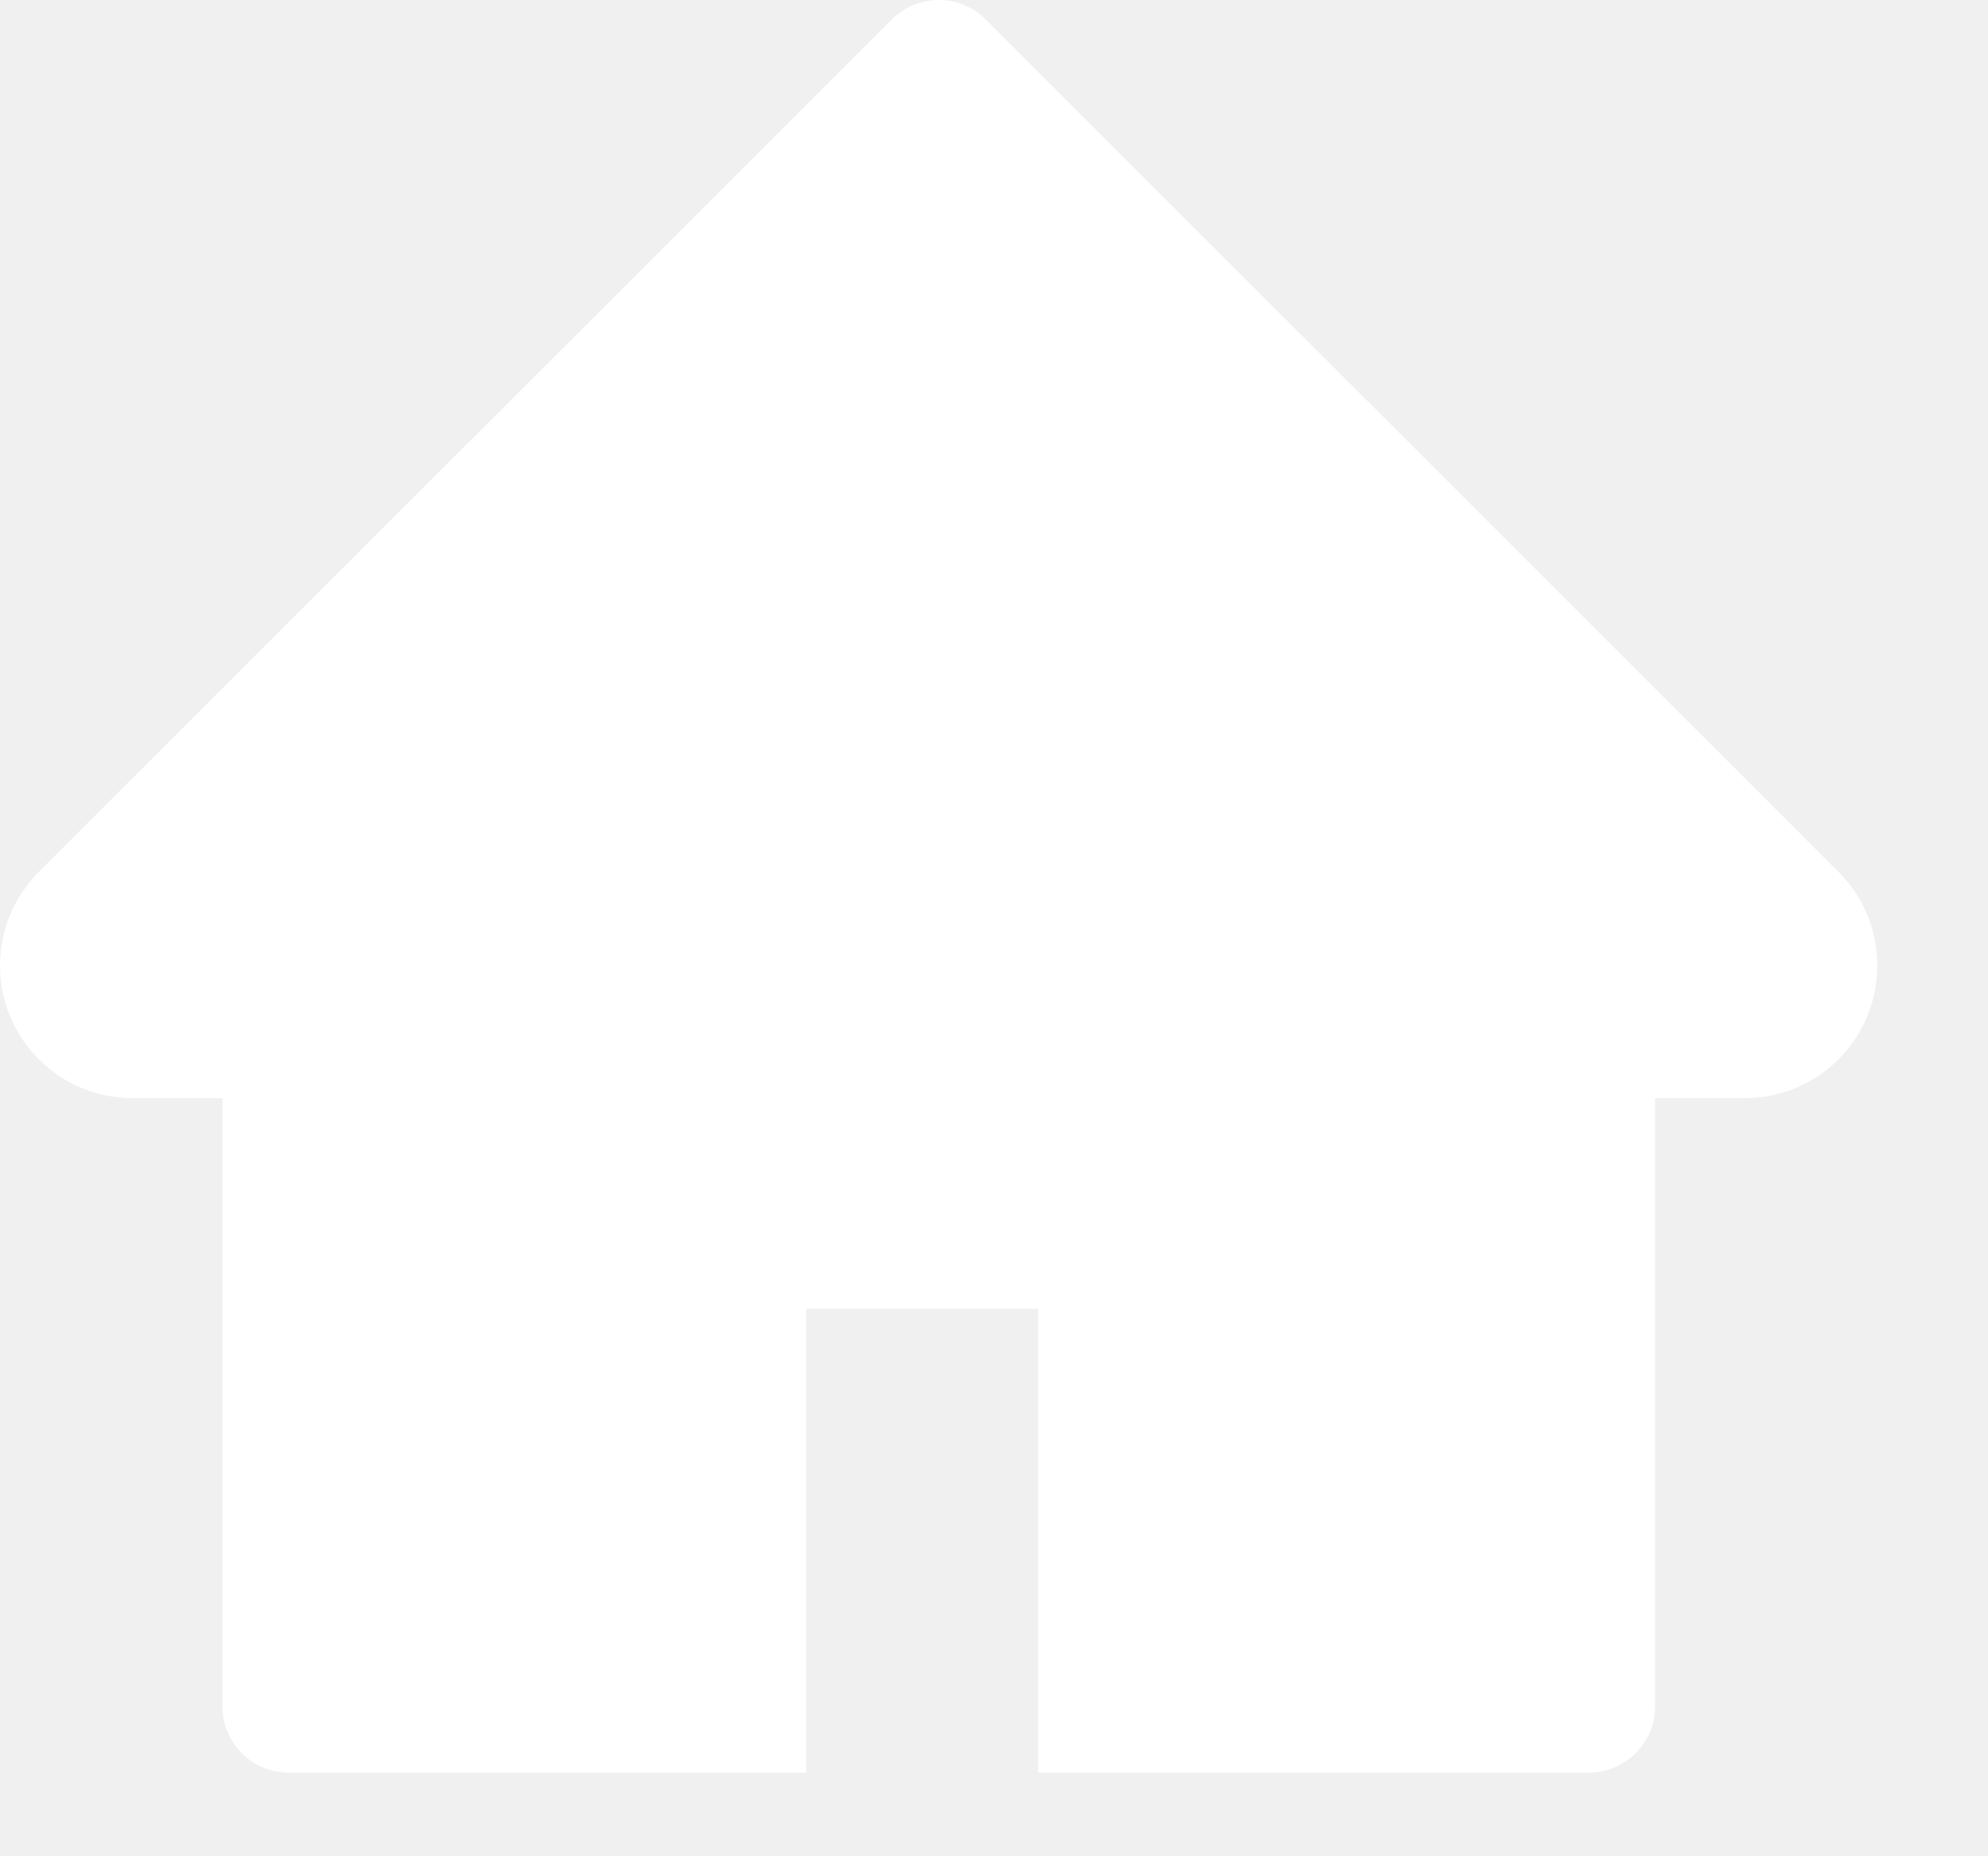
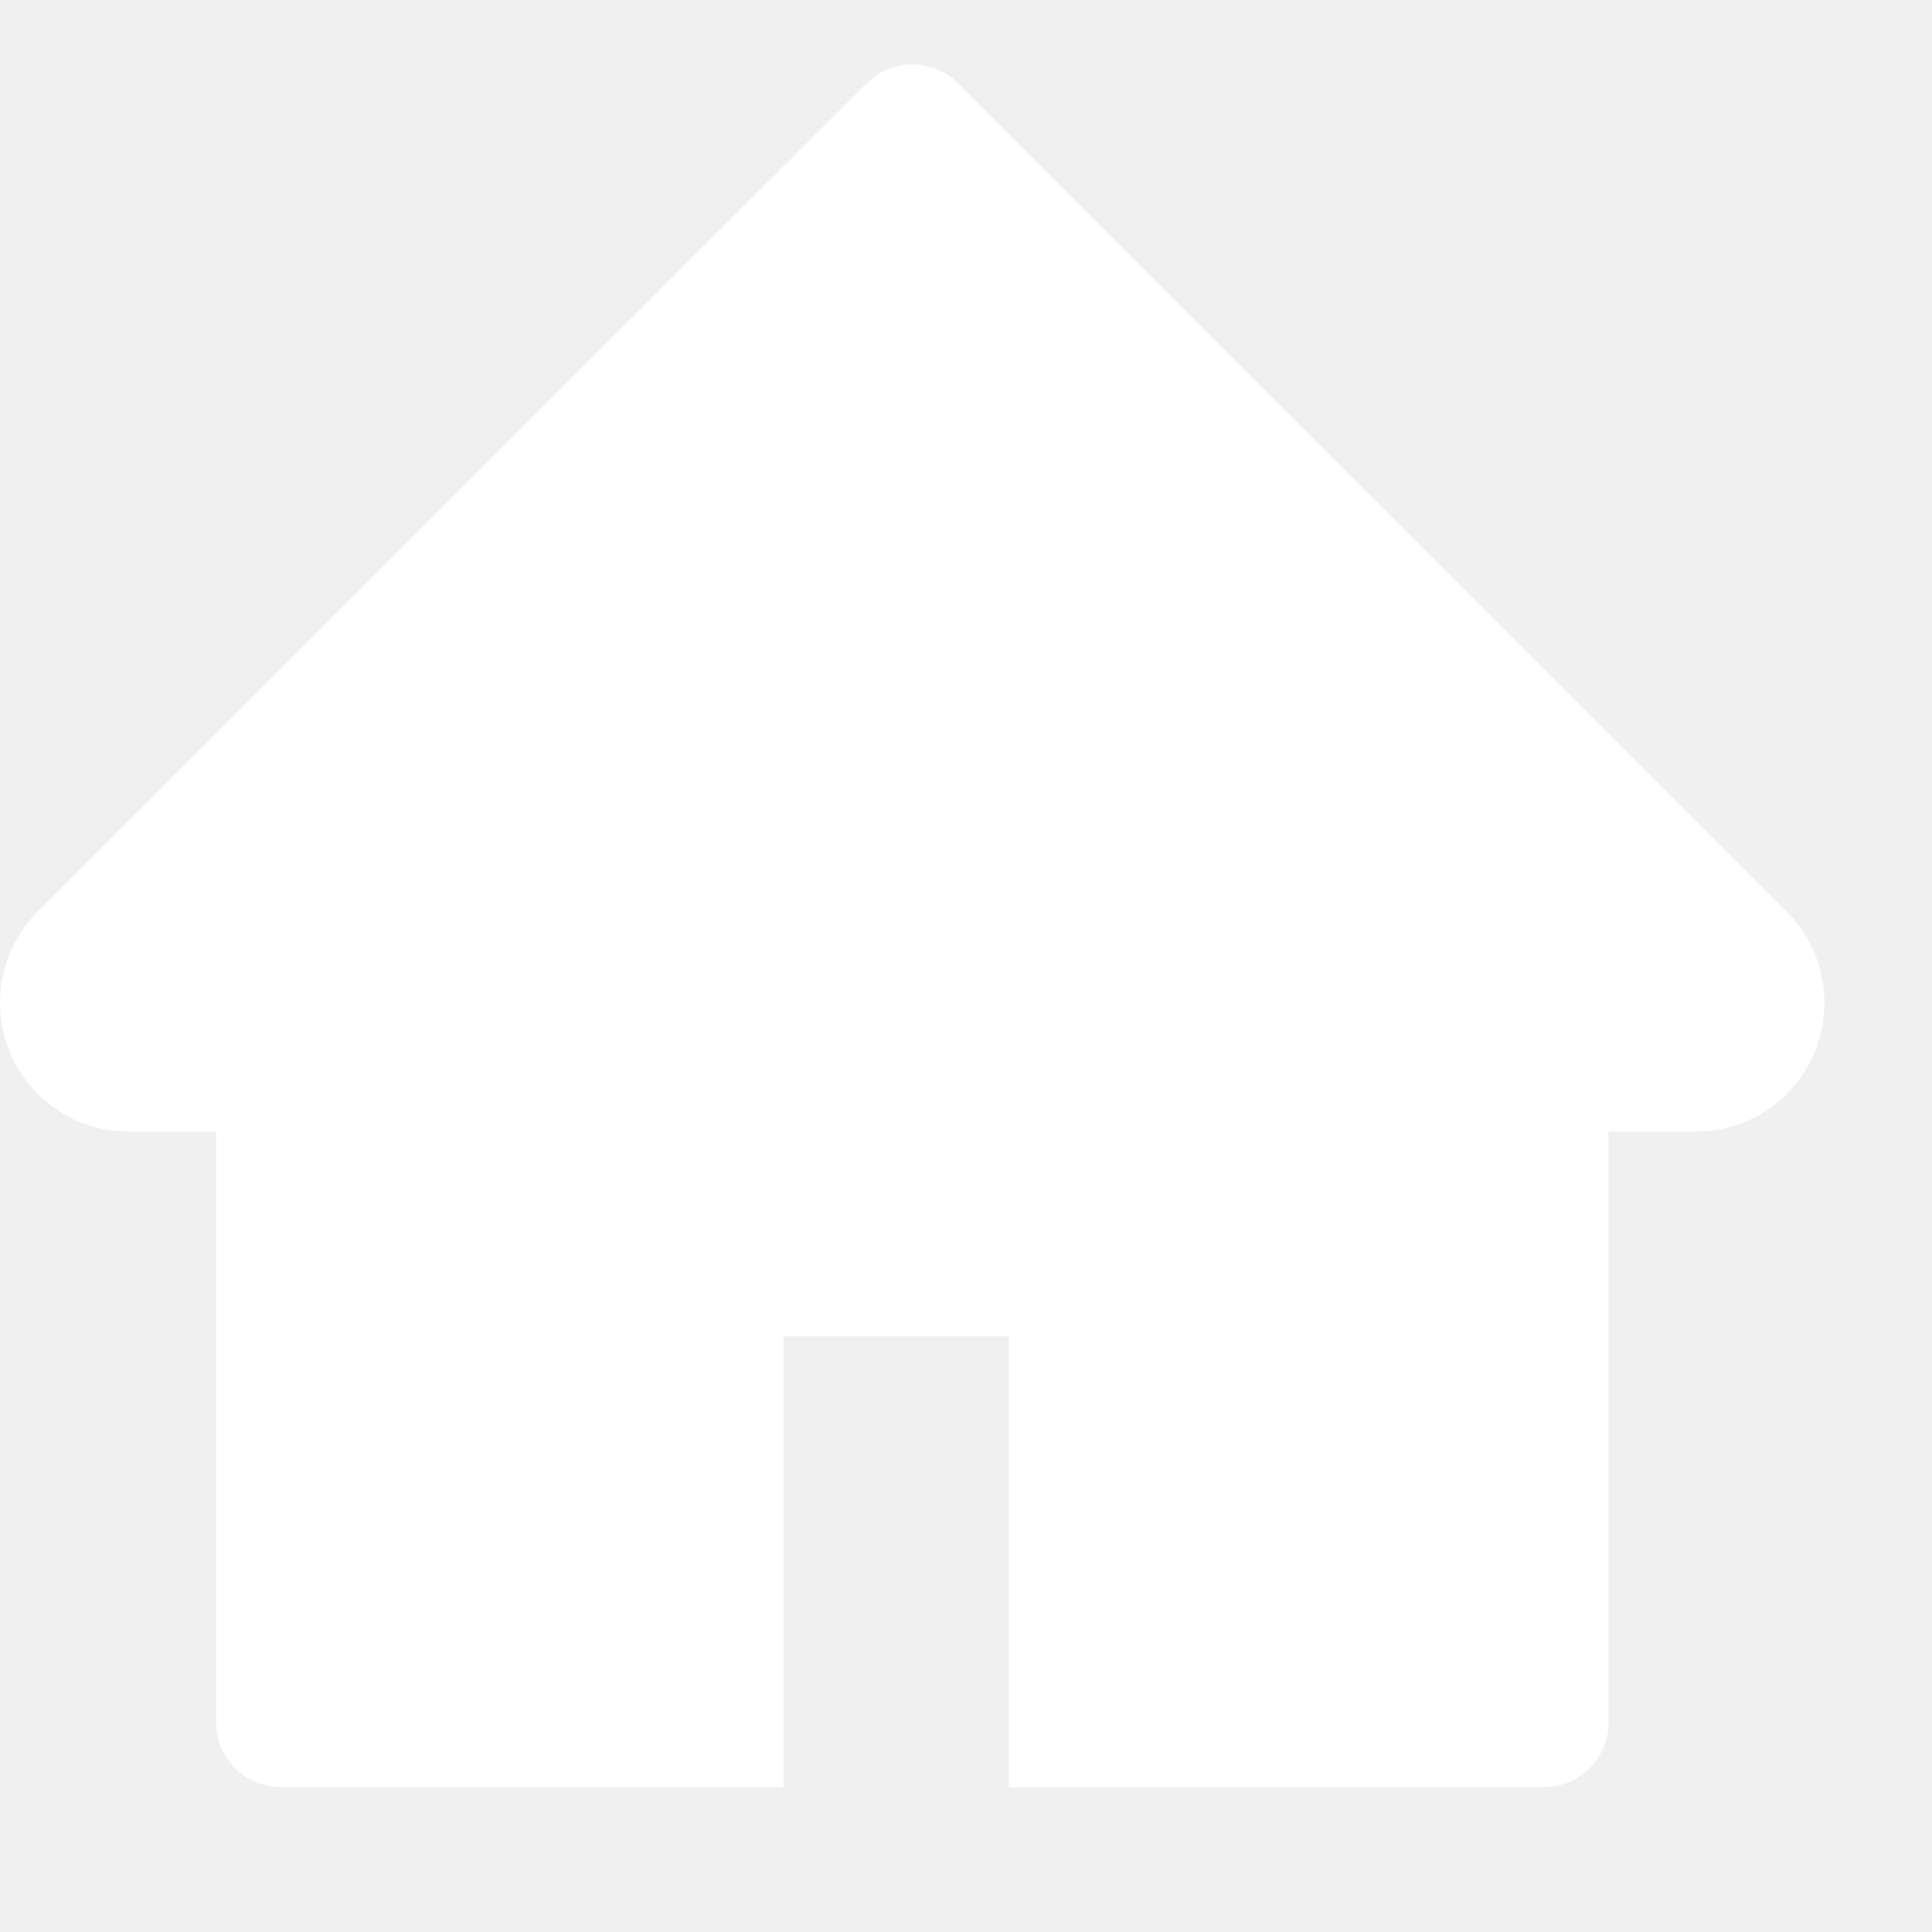
- <svg xmlns="http://www.w3.org/2000/svg" width="15" height="14" viewBox="0 0 15 14" fill="none">
+ <svg xmlns="http://www.w3.org/2000/svg" width="44" height="44" viewBox="0 0 15 14" fill="none">
  <path d="M13.872 6.578L7.436 0.146C7.39 0.1 7.335 0.063 7.274 0.038C7.213 0.013 7.148 0 7.083 0C7.017 0 6.952 0.013 6.892 0.038C6.831 0.063 6.776 0.1 6.73 0.146L0.294 6.578C0.106 6.765 0 7.02 0 7.286C0 7.837 0.448 8.286 1 8.286H1.678V12.875C1.678 13.151 1.902 13.375 2.178 13.375H6.083V9.875H7.833V13.375H11.988C12.264 13.375 12.488 13.151 12.488 12.875V8.286H13.166C13.431 8.286 13.686 8.181 13.873 7.992C14.262 7.601 14.262 6.968 13.872 6.578Z" fill="white" />
</svg>
